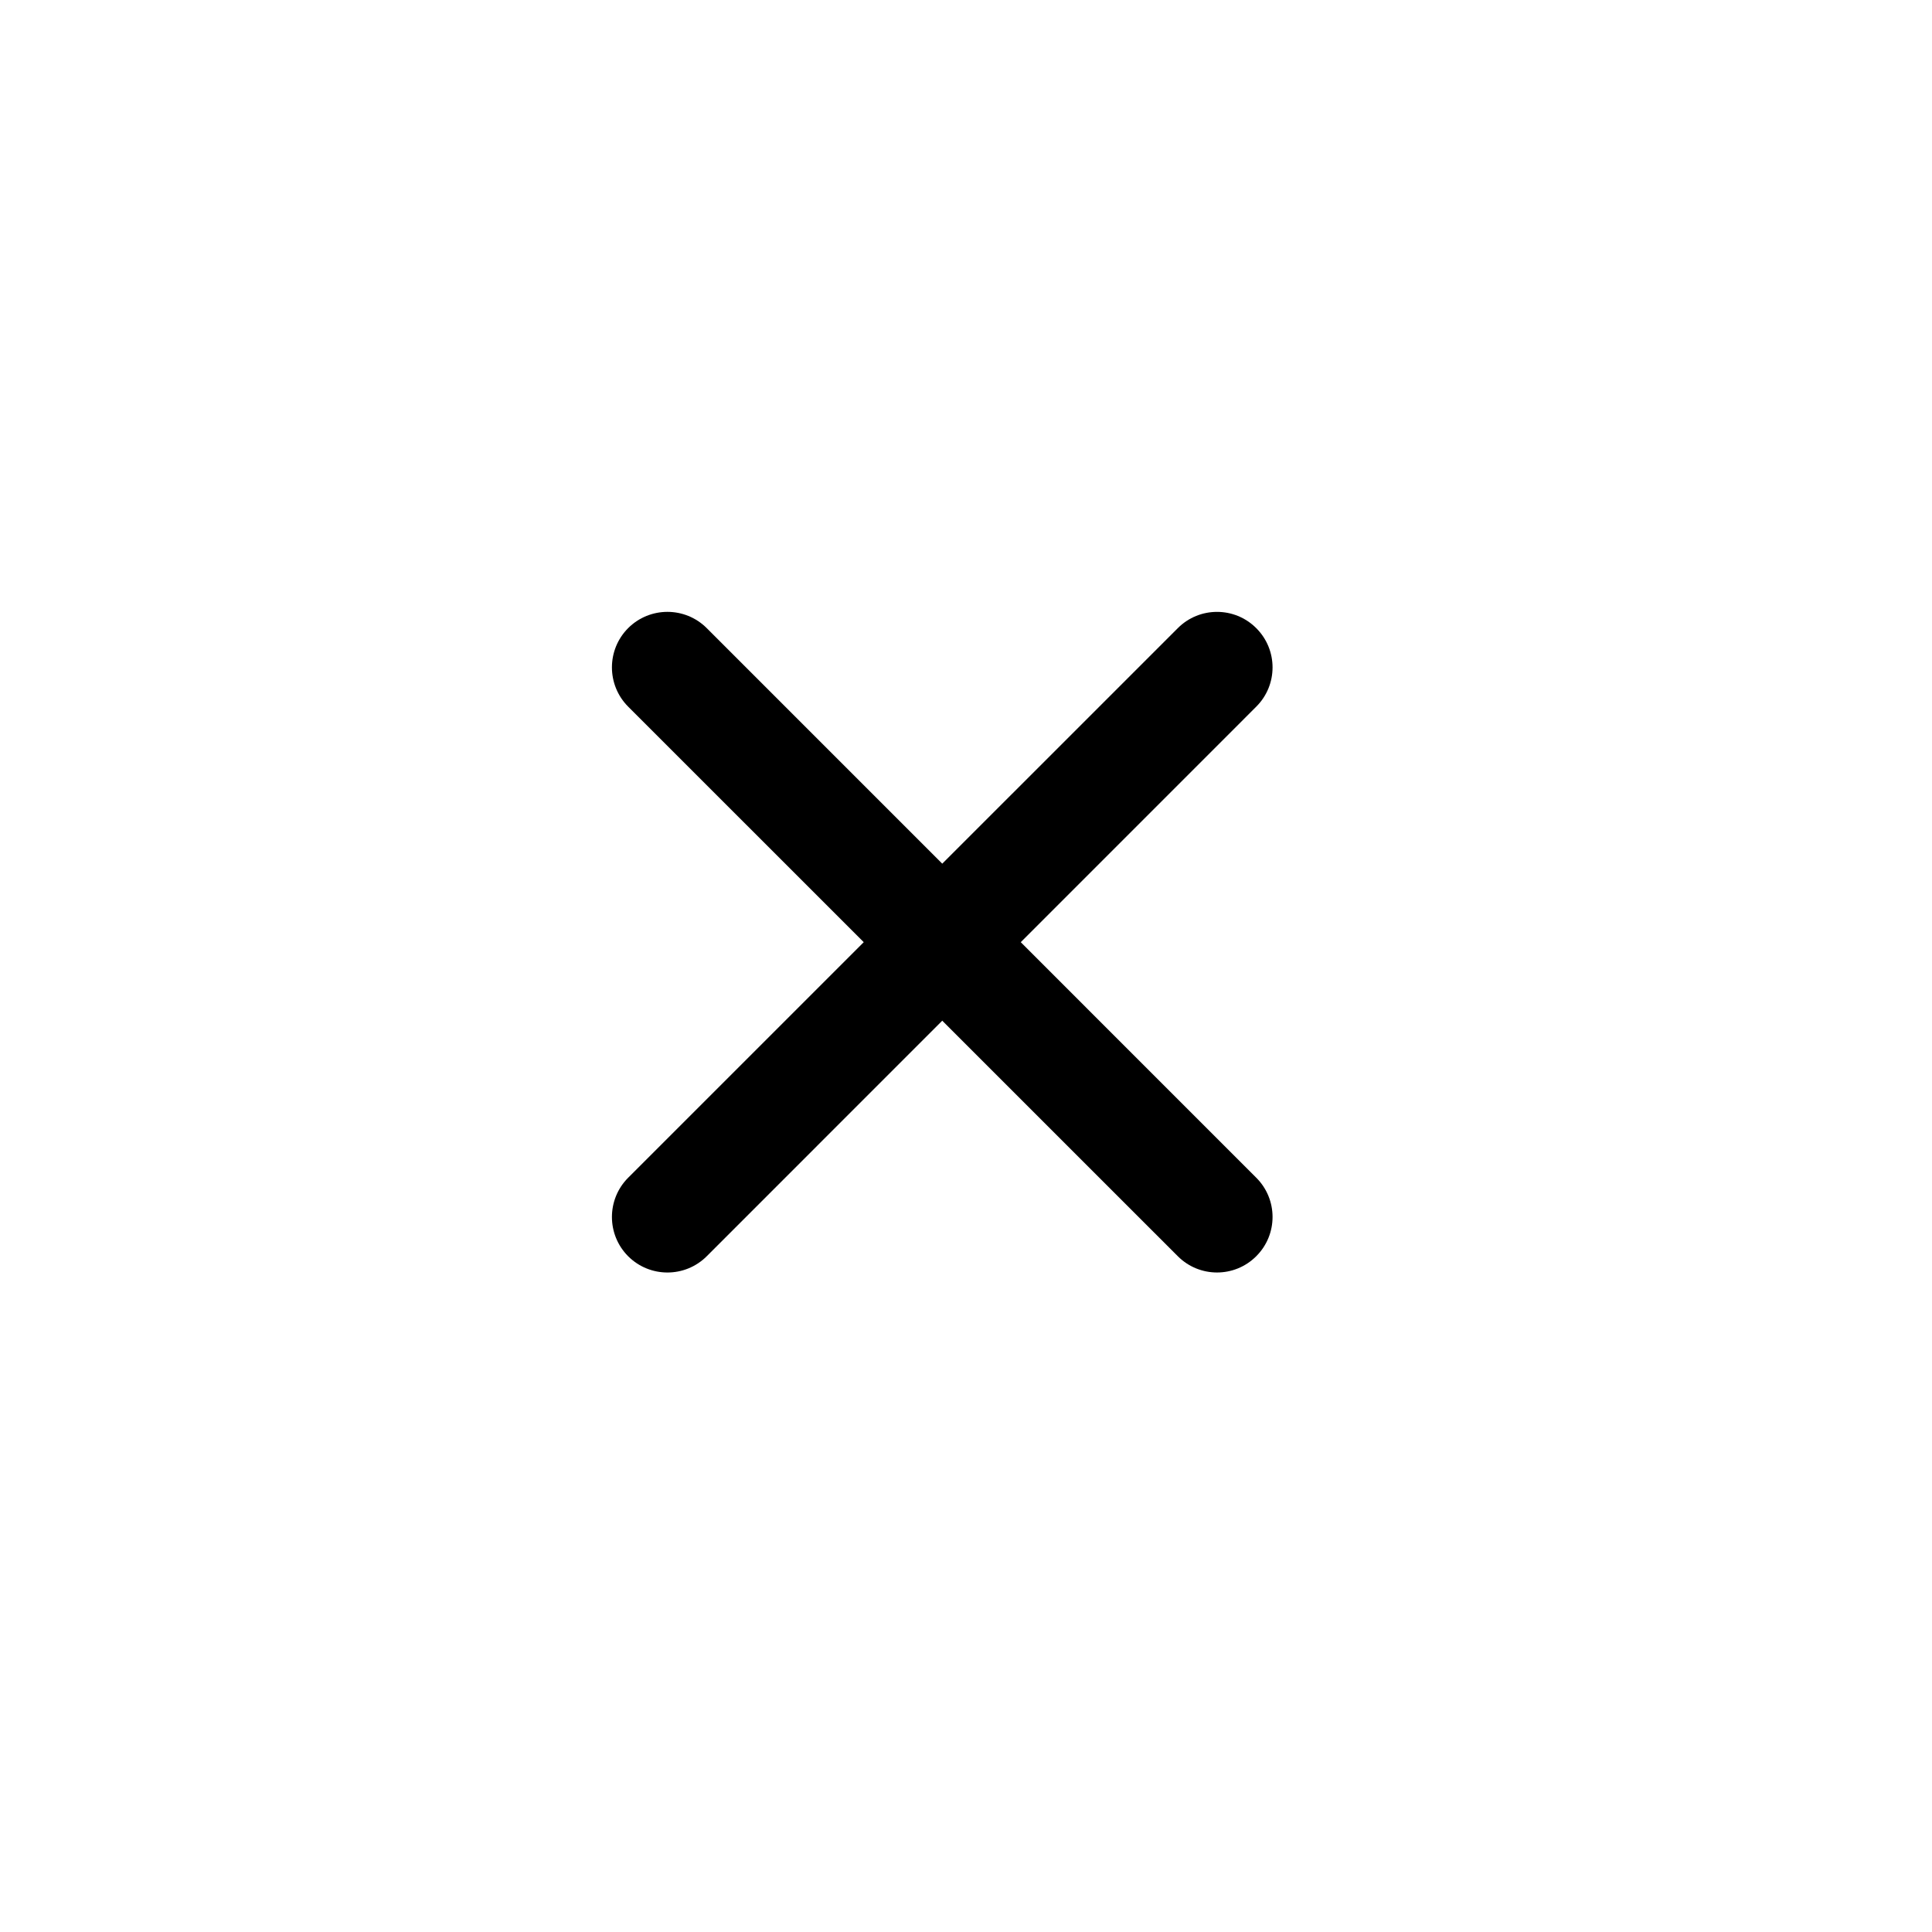
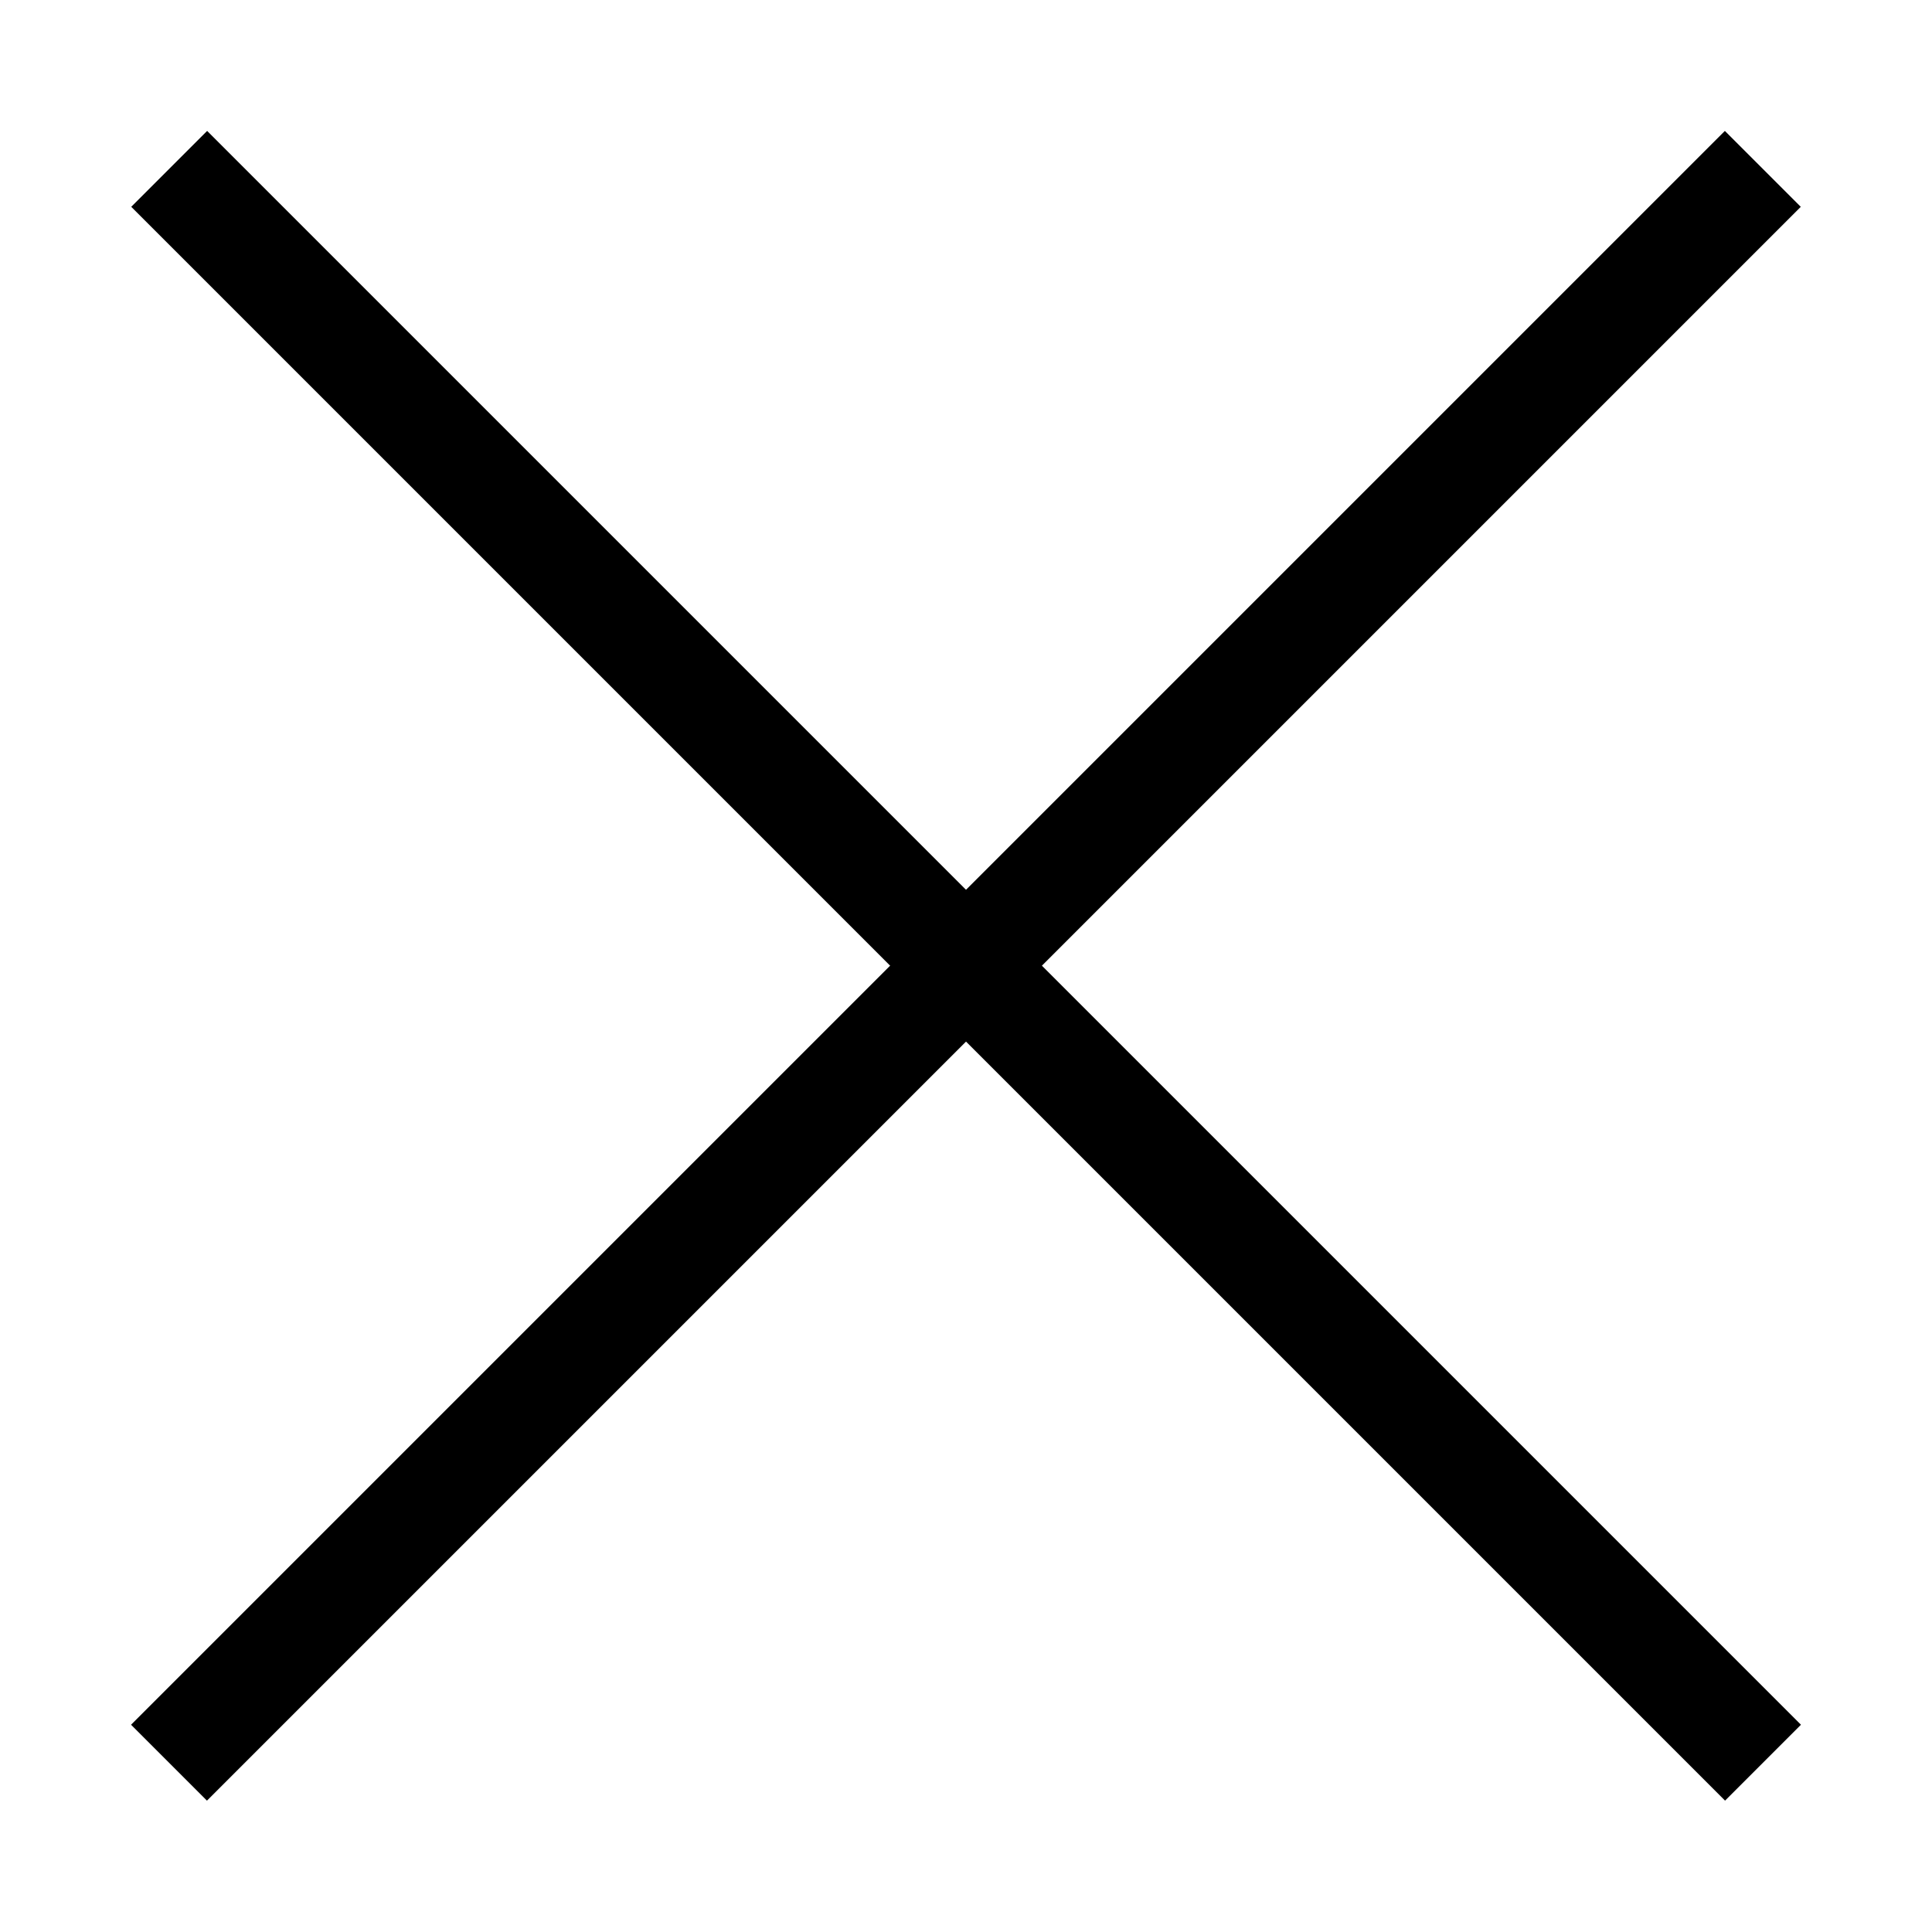
- <svg xmlns="http://www.w3.org/2000/svg" width="29" height="29" viewBox="0 0 29 29" fill="none">
-   <path fill-rule="evenodd" clip-rule="evenodd" d="M9.429 9.428C9.755 9.103 10.282 9.103 10.608 9.428L18.857 17.678C19.183 18.003 19.183 18.531 18.857 18.856C18.532 19.182 18.004 19.182 17.679 18.856L9.429 10.607C9.104 10.281 9.104 9.754 9.429 9.428Z" fill="black" />
-   <path fill-rule="evenodd" clip-rule="evenodd" d="M9.429 18.857C9.104 18.531 9.104 18.004 9.429 17.678L17.679 9.429C18.004 9.103 18.532 9.103 18.857 9.429C19.183 9.754 19.183 10.282 18.857 10.607L10.608 18.857C10.282 19.182 9.755 19.182 9.429 18.857Z" fill="black" />
+ <svg xmlns="http://www.w3.org/2000/svg" width="18" height="18" viewBox="0 0 18 18" fill="none">
+   <rect x="16.07" y="1.22" width="1" height="21" transform="rotate(45 16.0703 1.22021)" fill="black" />
+   <rect x="1.223" y="1.927" width="1" height="21" transform="rotate(-45 1.22266 1.92725)" fill="black" />
</svg>
